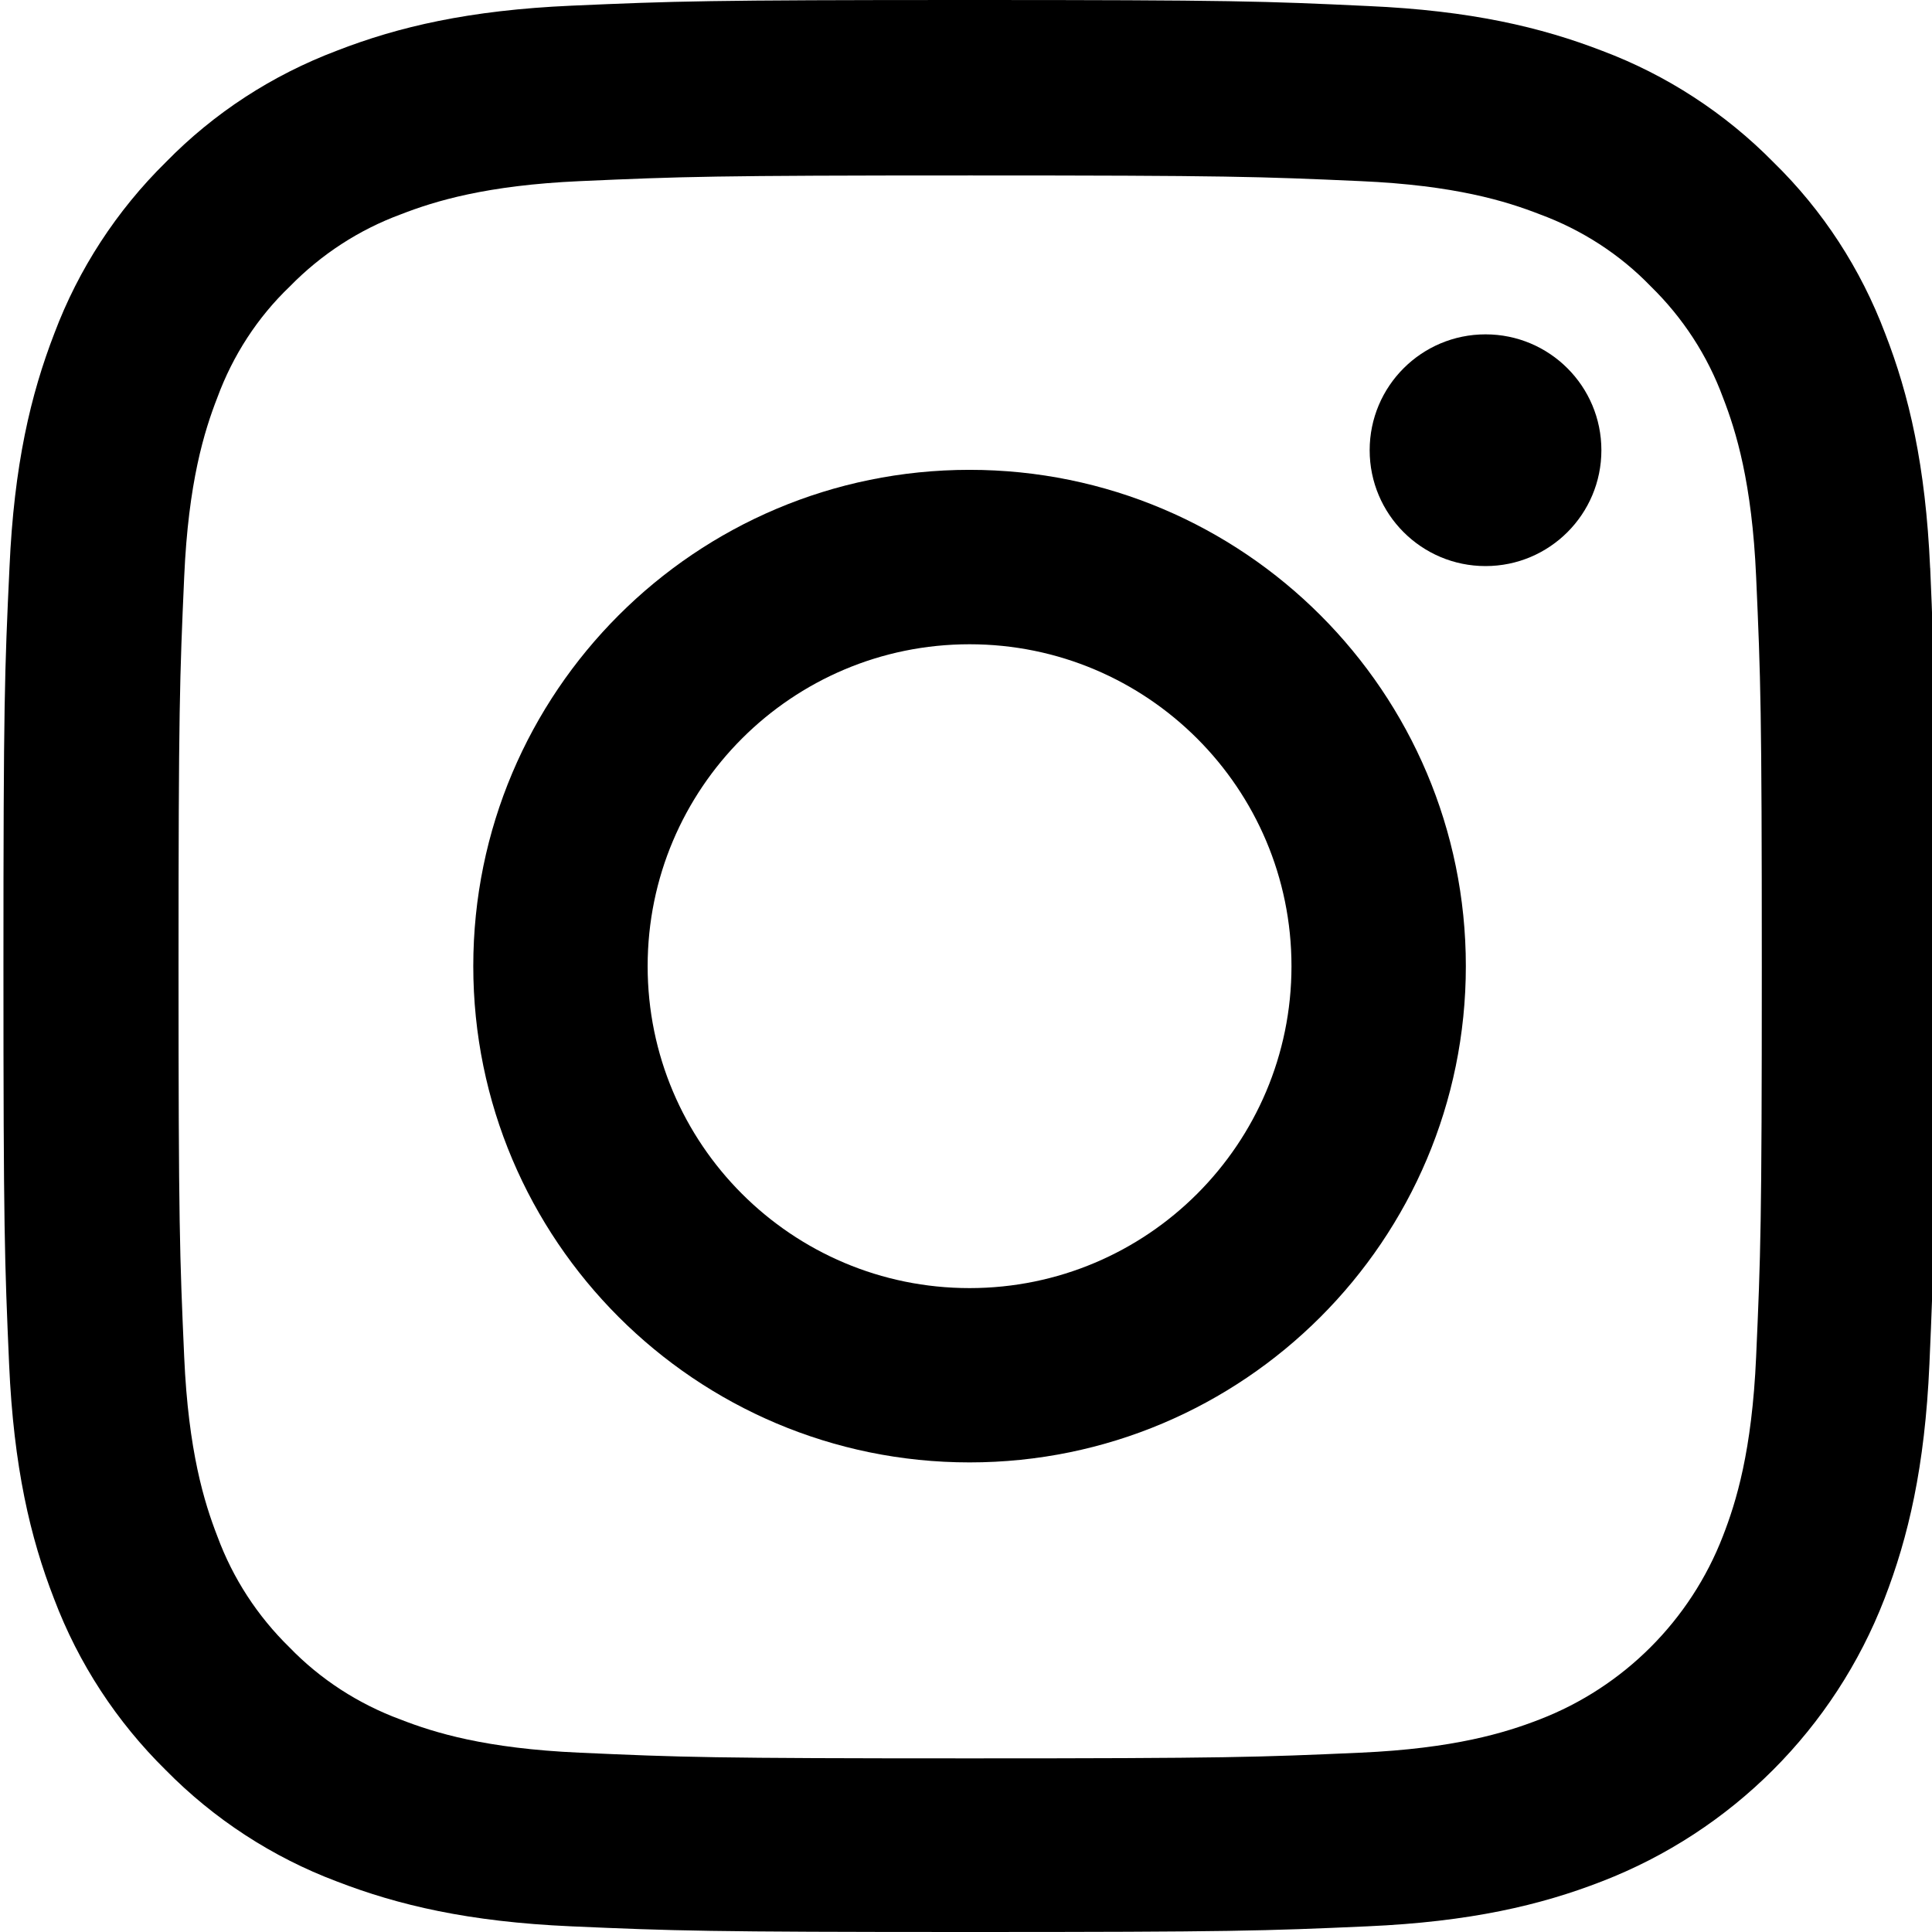
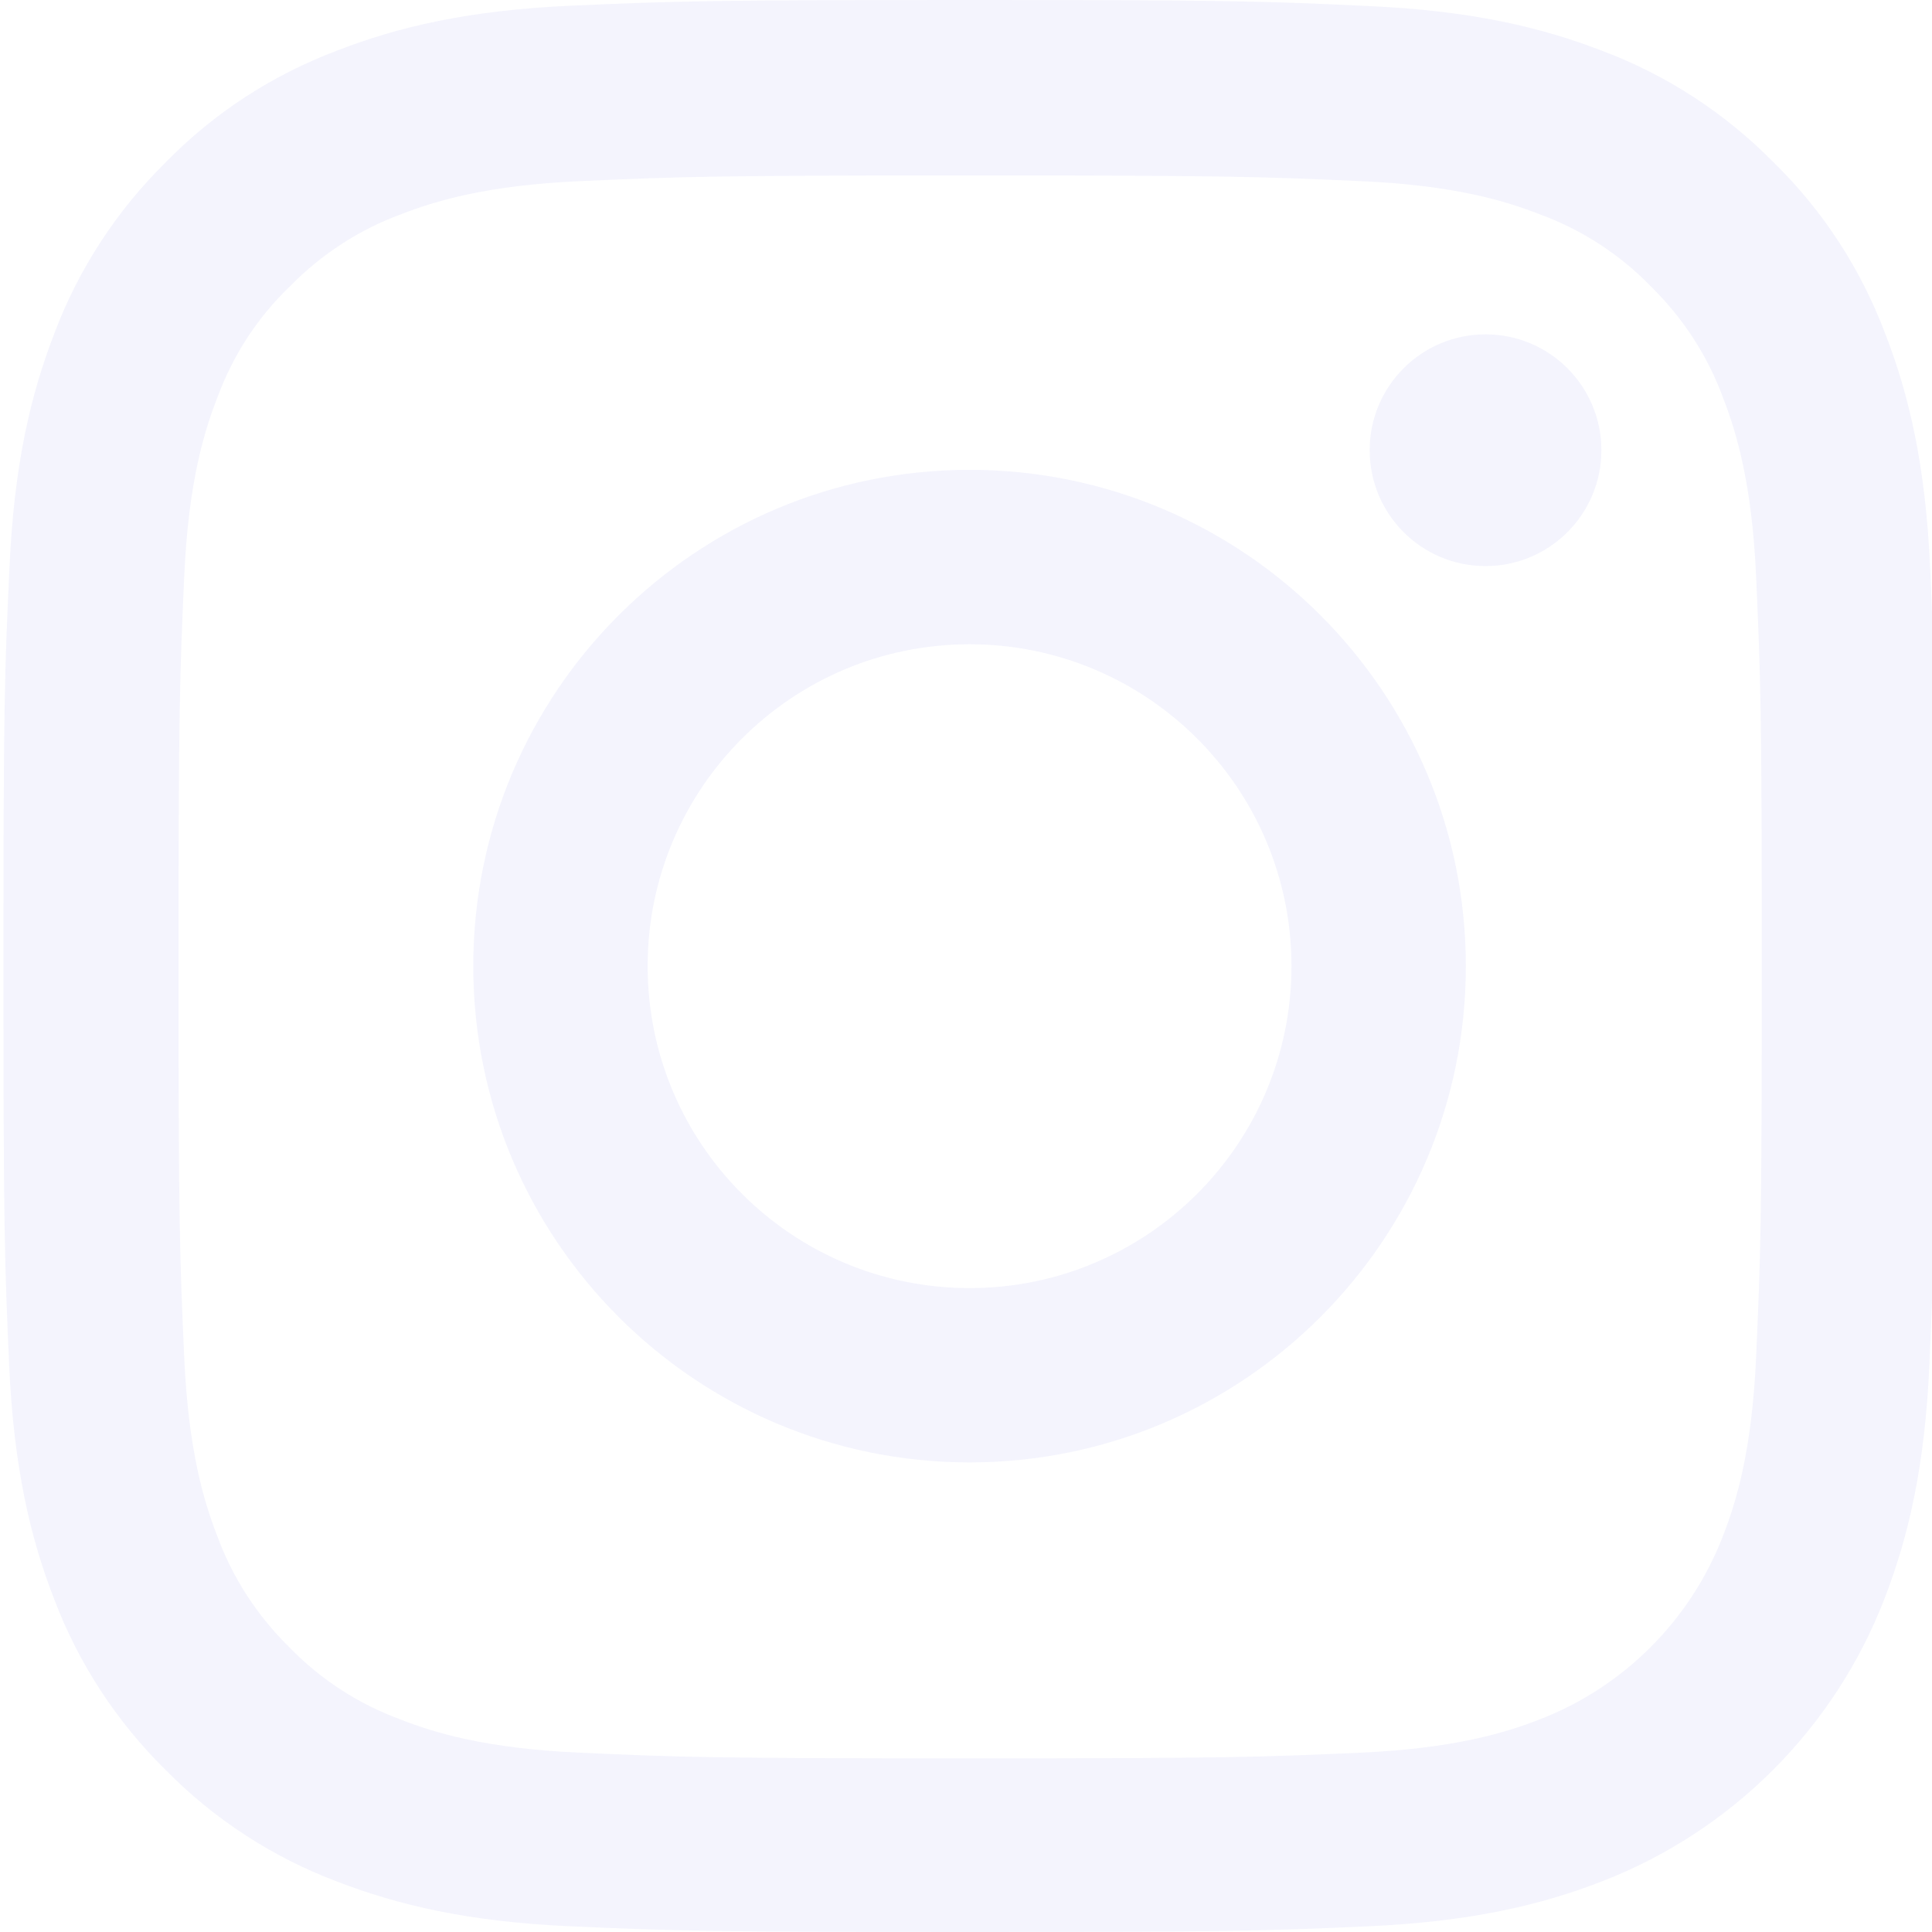
<svg xmlns="http://www.w3.org/2000/svg" version="1.1" width="32" height="32" viewBox="0 0 32 32">
-   <path d="M31.969 9.408c-0.075-1.7-0.35-2.869-0.744-3.882-0.406-1.075-1.031-2.038-1.85-2.838-0.8-0.813-1.769-1.444-2.832-1.844-1.019-0.394-2.182-0.669-3.882-0.744-1.713-0.081-2.257-0.1-6.601-0.1s-4.888 0.019-6.595 0.094c-1.7 0.075-2.869 0.35-3.882 0.744-1.075 0.406-2.038 1.031-2.838 1.85-0.813 0.8-1.444 1.769-1.844 2.832-0.394 1.019-0.669 2.182-0.744 3.882-0.081 1.713-0.1 2.257-0.1 6.601s0.019 4.888 0.094 6.595c0.075 1.7 0.35 2.869 0.744 3.882 0.406 1.075 1.038 2.038 1.85 2.838 0.8 0.813 1.769 1.444 2.832 1.844 1.019 0.394 2.182 0.669 3.882 0.744 1.706 0.075 2.25 0.094 6.595 0.094s4.888-0.018 6.595-0.094c1.7-0.075 2.869-0.35 3.882-0.744 2.151-0.831 3.851-2.532 4.682-4.682 0.394-1.019 0.669-2.182 0.744-3.882 0.075-1.707 0.094-2.251 0.094-6.595s-0.006-4.888-0.081-6.595zM29.087 22.473c-0.069 1.563-0.331 2.407-0.55 2.969-0.538 1.394-1.644 2.501-3.038 3.038-0.563 0.219-1.413 0.481-2.969 0.55-1.688 0.075-2.194 0.094-6.464 0.094s-4.782-0.018-6.464-0.094c-1.563-0.069-2.407-0.331-2.969-0.55-0.694-0.256-1.325-0.663-1.838-1.194-0.531-0.519-0.938-1.144-1.194-1.838-0.219-0.563-0.481-1.413-0.55-2.969-0.075-1.688-0.094-2.194-0.094-6.464s0.019-4.782 0.094-6.464c0.069-1.563 0.331-2.407 0.55-2.969 0.256-0.694 0.663-1.325 1.2-1.838 0.519-0.531 1.144-0.938 1.838-1.194 0.563-0.219 1.413-0.481 2.969-0.55 1.688-0.075 2.194-0.094 6.464-0.094 4.276 0 4.782 0.019 6.464 0.094 1.563 0.069 2.407 0.331 2.969 0.55 0.694 0.256 1.325 0.662 1.838 1.194 0.531 0.519 0.938 1.144 1.194 1.838 0.219 0.563 0.481 1.413 0.55 2.969 0.075 1.688 0.094 2.194 0.094 6.464s-0.019 4.77-0.094 6.457z" />
-   <path d="M16.059 7.782c-4.538 0-8.22 3.682-8.22 8.22s3.682 8.22 8.22 8.22c4.538 0 8.22-3.682 8.22-8.22s-3.682-8.22-8.22-8.22zM16.059 21.335c-2.944 0-5.332-2.388-5.332-5.332s2.388-5.332 5.332-5.332c2.944 0 5.332 2.388 5.332 5.332s-2.388 5.332-5.332 5.332z" />
-   <path d="M26.524 7.457c0 1.060-0.859 1.919-1.919 1.919s-1.919-0.859-1.919-1.919c0-1.060 0.859-1.919 1.919-1.919s1.919 0.859 1.919 1.919z" />
+   <path fill="#f4f4fd" d="M31.969 9.408c-0.075-1.7-0.35-2.869-0.744-3.882-0.406-1.075-1.031-2.038-1.85-2.838-0.8-0.813-1.769-1.444-2.832-1.844-1.019-0.394-2.182-0.669-3.882-0.744-1.713-0.081-2.257-0.1-6.601-0.1s-4.888 0.019-6.595 0.094c-1.7 0.075-2.869 0.35-3.882 0.744-1.075 0.406-2.038 1.031-2.838 1.85-0.813 0.8-1.444 1.769-1.844 2.832-0.394 1.019-0.669 2.182-0.744 3.882-0.081 1.713-0.1 2.257-0.1 6.601s0.019 4.888 0.094 6.595c0.075 1.7 0.35 2.869 0.744 3.882 0.406 1.075 1.038 2.038 1.85 2.838 0.8 0.813 1.769 1.444 2.832 1.844 1.019 0.394 2.182 0.669 3.882 0.744 1.706 0.075 2.25 0.094 6.595 0.094s4.888-0.018 6.595-0.094c1.7-0.075 2.869-0.35 3.882-0.744 2.151-0.831 3.851-2.532 4.682-4.682 0.394-1.019 0.669-2.182 0.744-3.882 0.075-1.707 0.094-2.251 0.094-6.595s-0.006-4.888-0.081-6.595zM29.087 22.473c-0.069 1.563-0.331 2.407-0.55 2.969-0.538 1.394-1.644 2.501-3.038 3.038-0.563 0.219-1.413 0.481-2.969 0.55-1.688 0.075-2.194 0.094-6.464 0.094s-4.782-0.018-6.464-0.094c-1.563-0.069-2.407-0.331-2.969-0.55-0.694-0.256-1.325-0.663-1.838-1.194-0.531-0.519-0.938-1.144-1.194-1.838-0.219-0.563-0.481-1.413-0.55-2.969-0.075-1.688-0.094-2.194-0.094-6.464s0.019-4.782 0.094-6.464c0.069-1.563 0.331-2.407 0.55-2.969 0.256-0.694 0.663-1.325 1.2-1.838 0.519-0.531 1.144-0.938 1.838-1.194 0.563-0.219 1.413-0.481 2.969-0.55 1.688-0.075 2.194-0.094 6.464-0.094 4.276 0 4.782 0.019 6.464 0.094 1.563 0.069 2.407 0.331 2.969 0.55 0.694 0.256 1.325 0.662 1.838 1.194 0.531 0.519 0.938 1.144 1.194 1.838 0.219 0.563 0.481 1.413 0.55 2.969 0.075 1.688 0.094 2.194 0.094 6.464s-0.019 4.77-0.094 6.457z" />
+   <path fill="#f4f4fd" d="M16.059 7.782c-4.538 0-8.22 3.682-8.22 8.22s3.682 8.22 8.22 8.22c4.538 0 8.22-3.682 8.22-8.22s-3.682-8.22-8.22-8.22zM16.059 21.335c-2.944 0-5.332-2.388-5.332-5.332s2.388-5.332 5.332-5.332c2.944 0 5.332 2.388 5.332 5.332s-2.388 5.332-5.332 5.332z" />
+   <path fill="#f4f4fd" d="M26.524 7.457c0 1.060-0.859 1.919-1.919 1.919s-1.919-0.859-1.919-1.919c0-1.060 0.859-1.919 1.919-1.919s1.919 0.859 1.919 1.919z" />
</svg>
